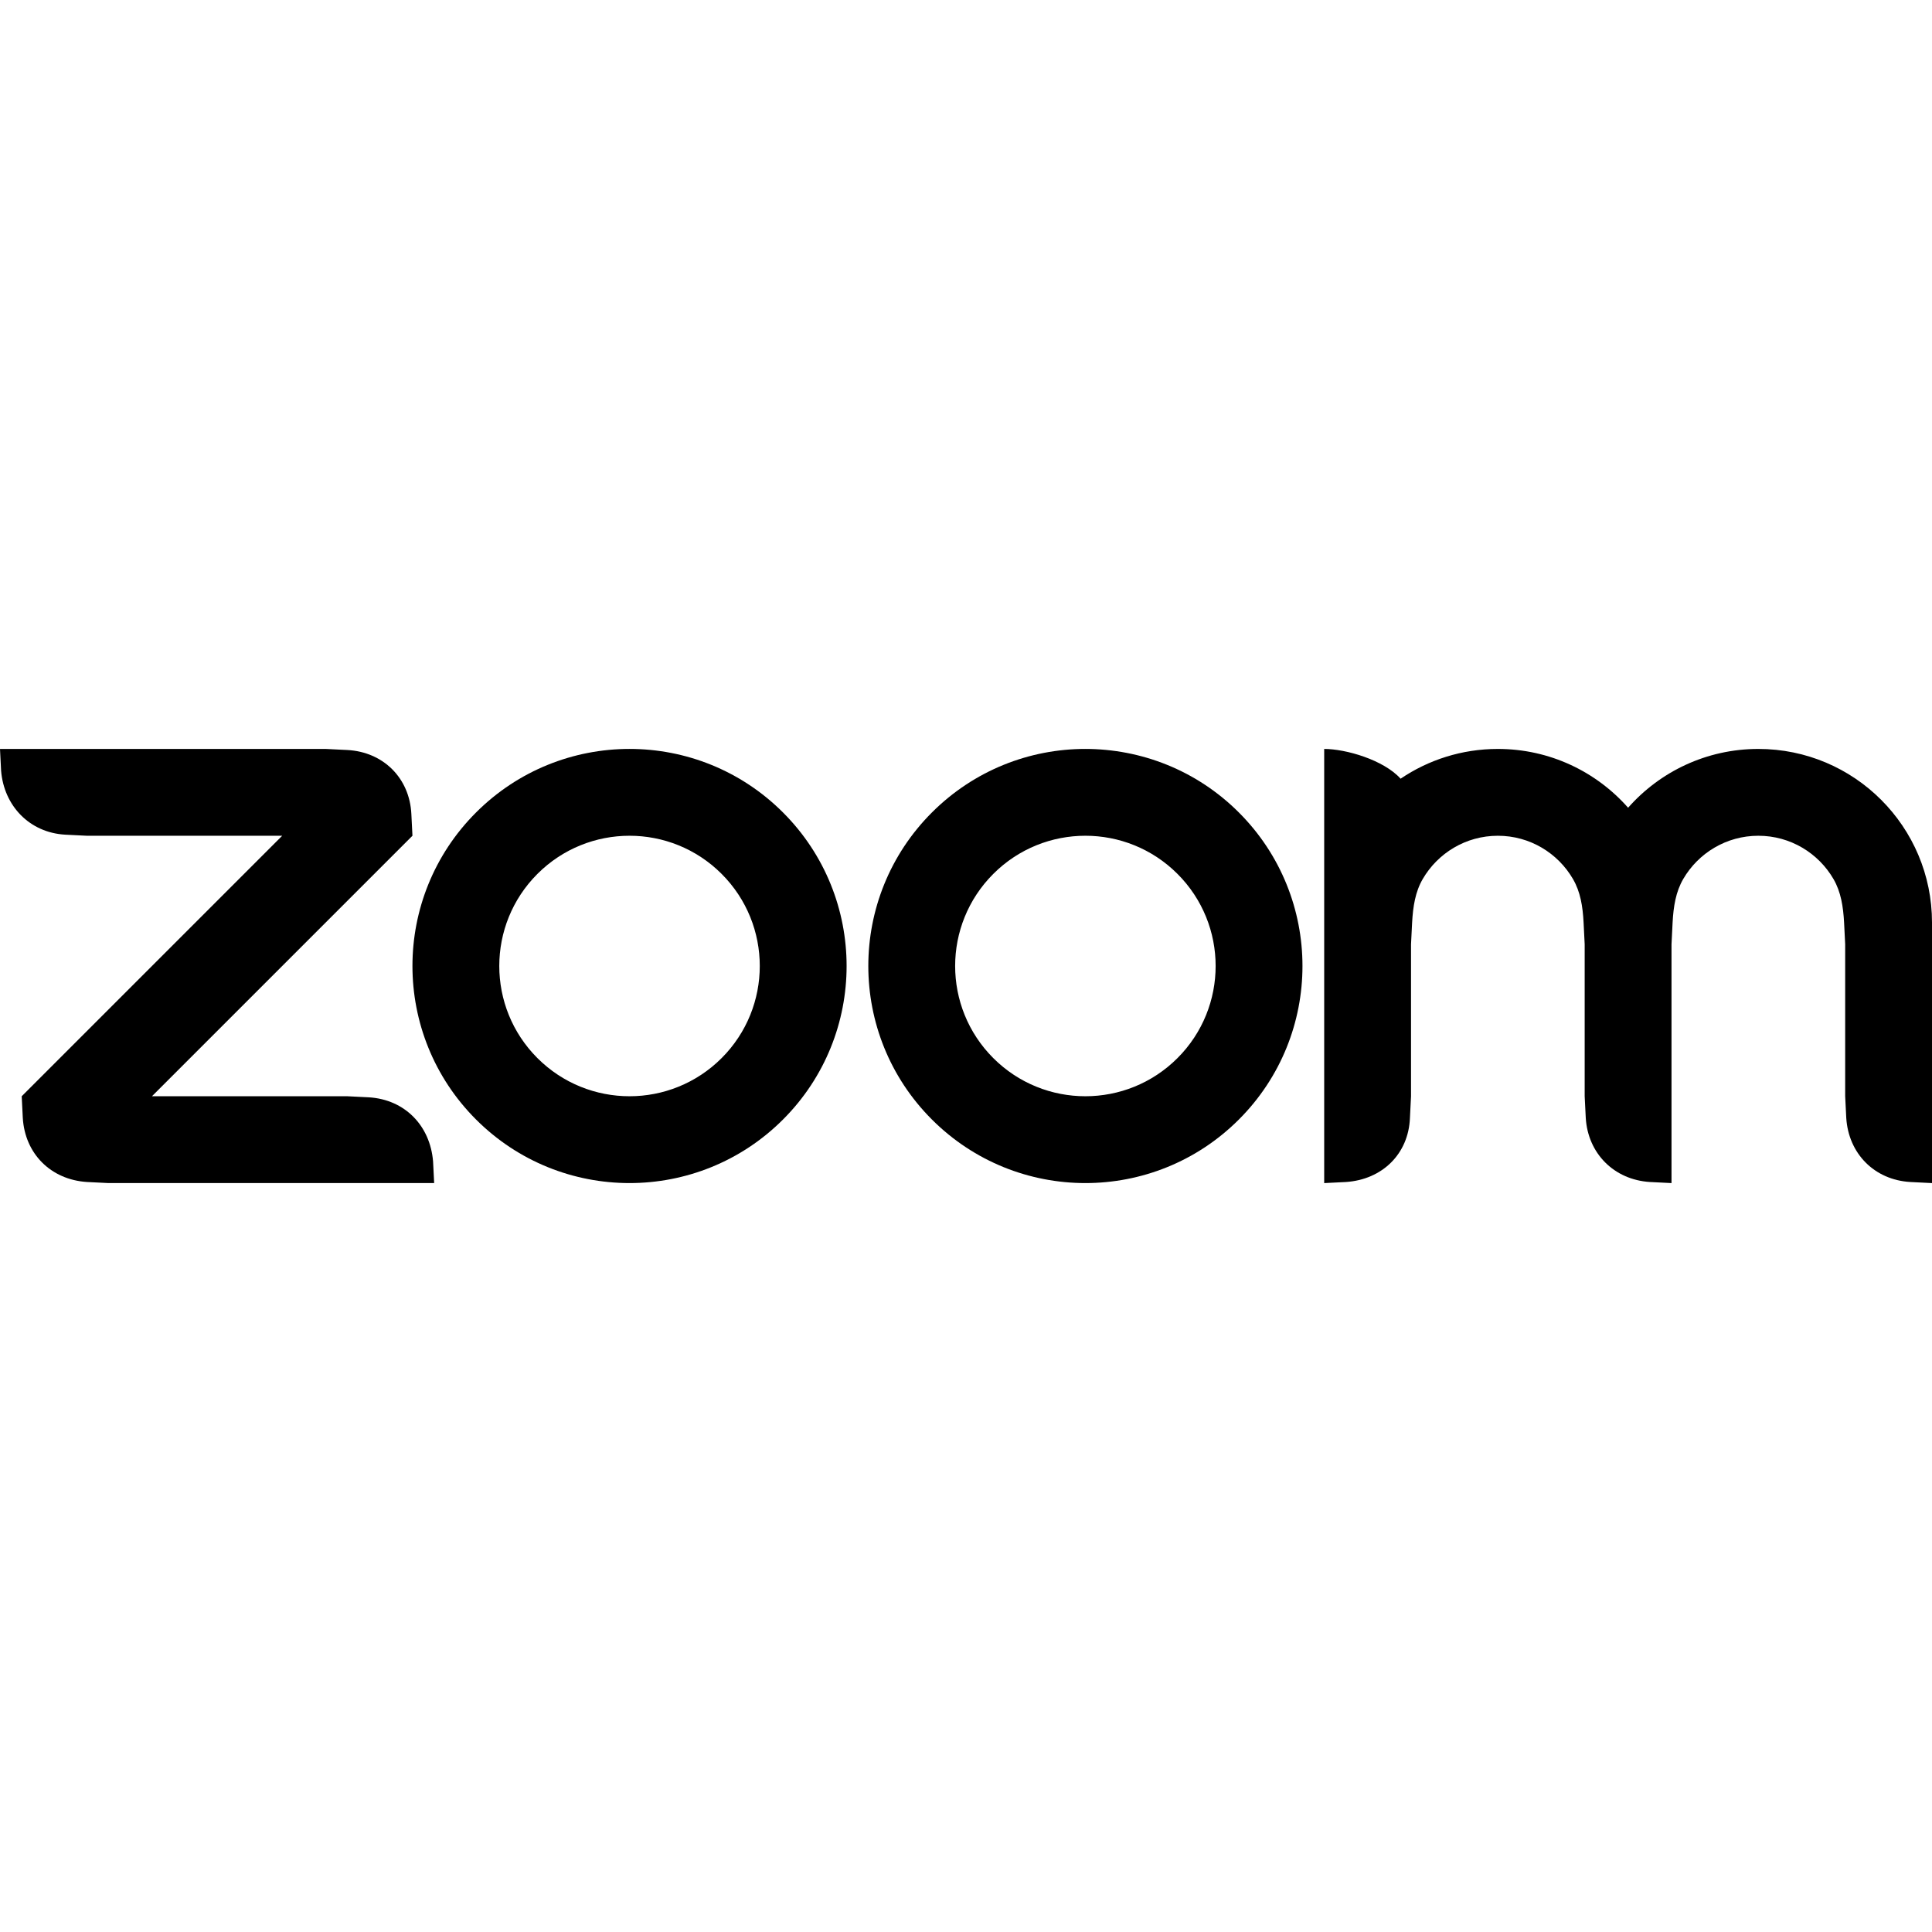
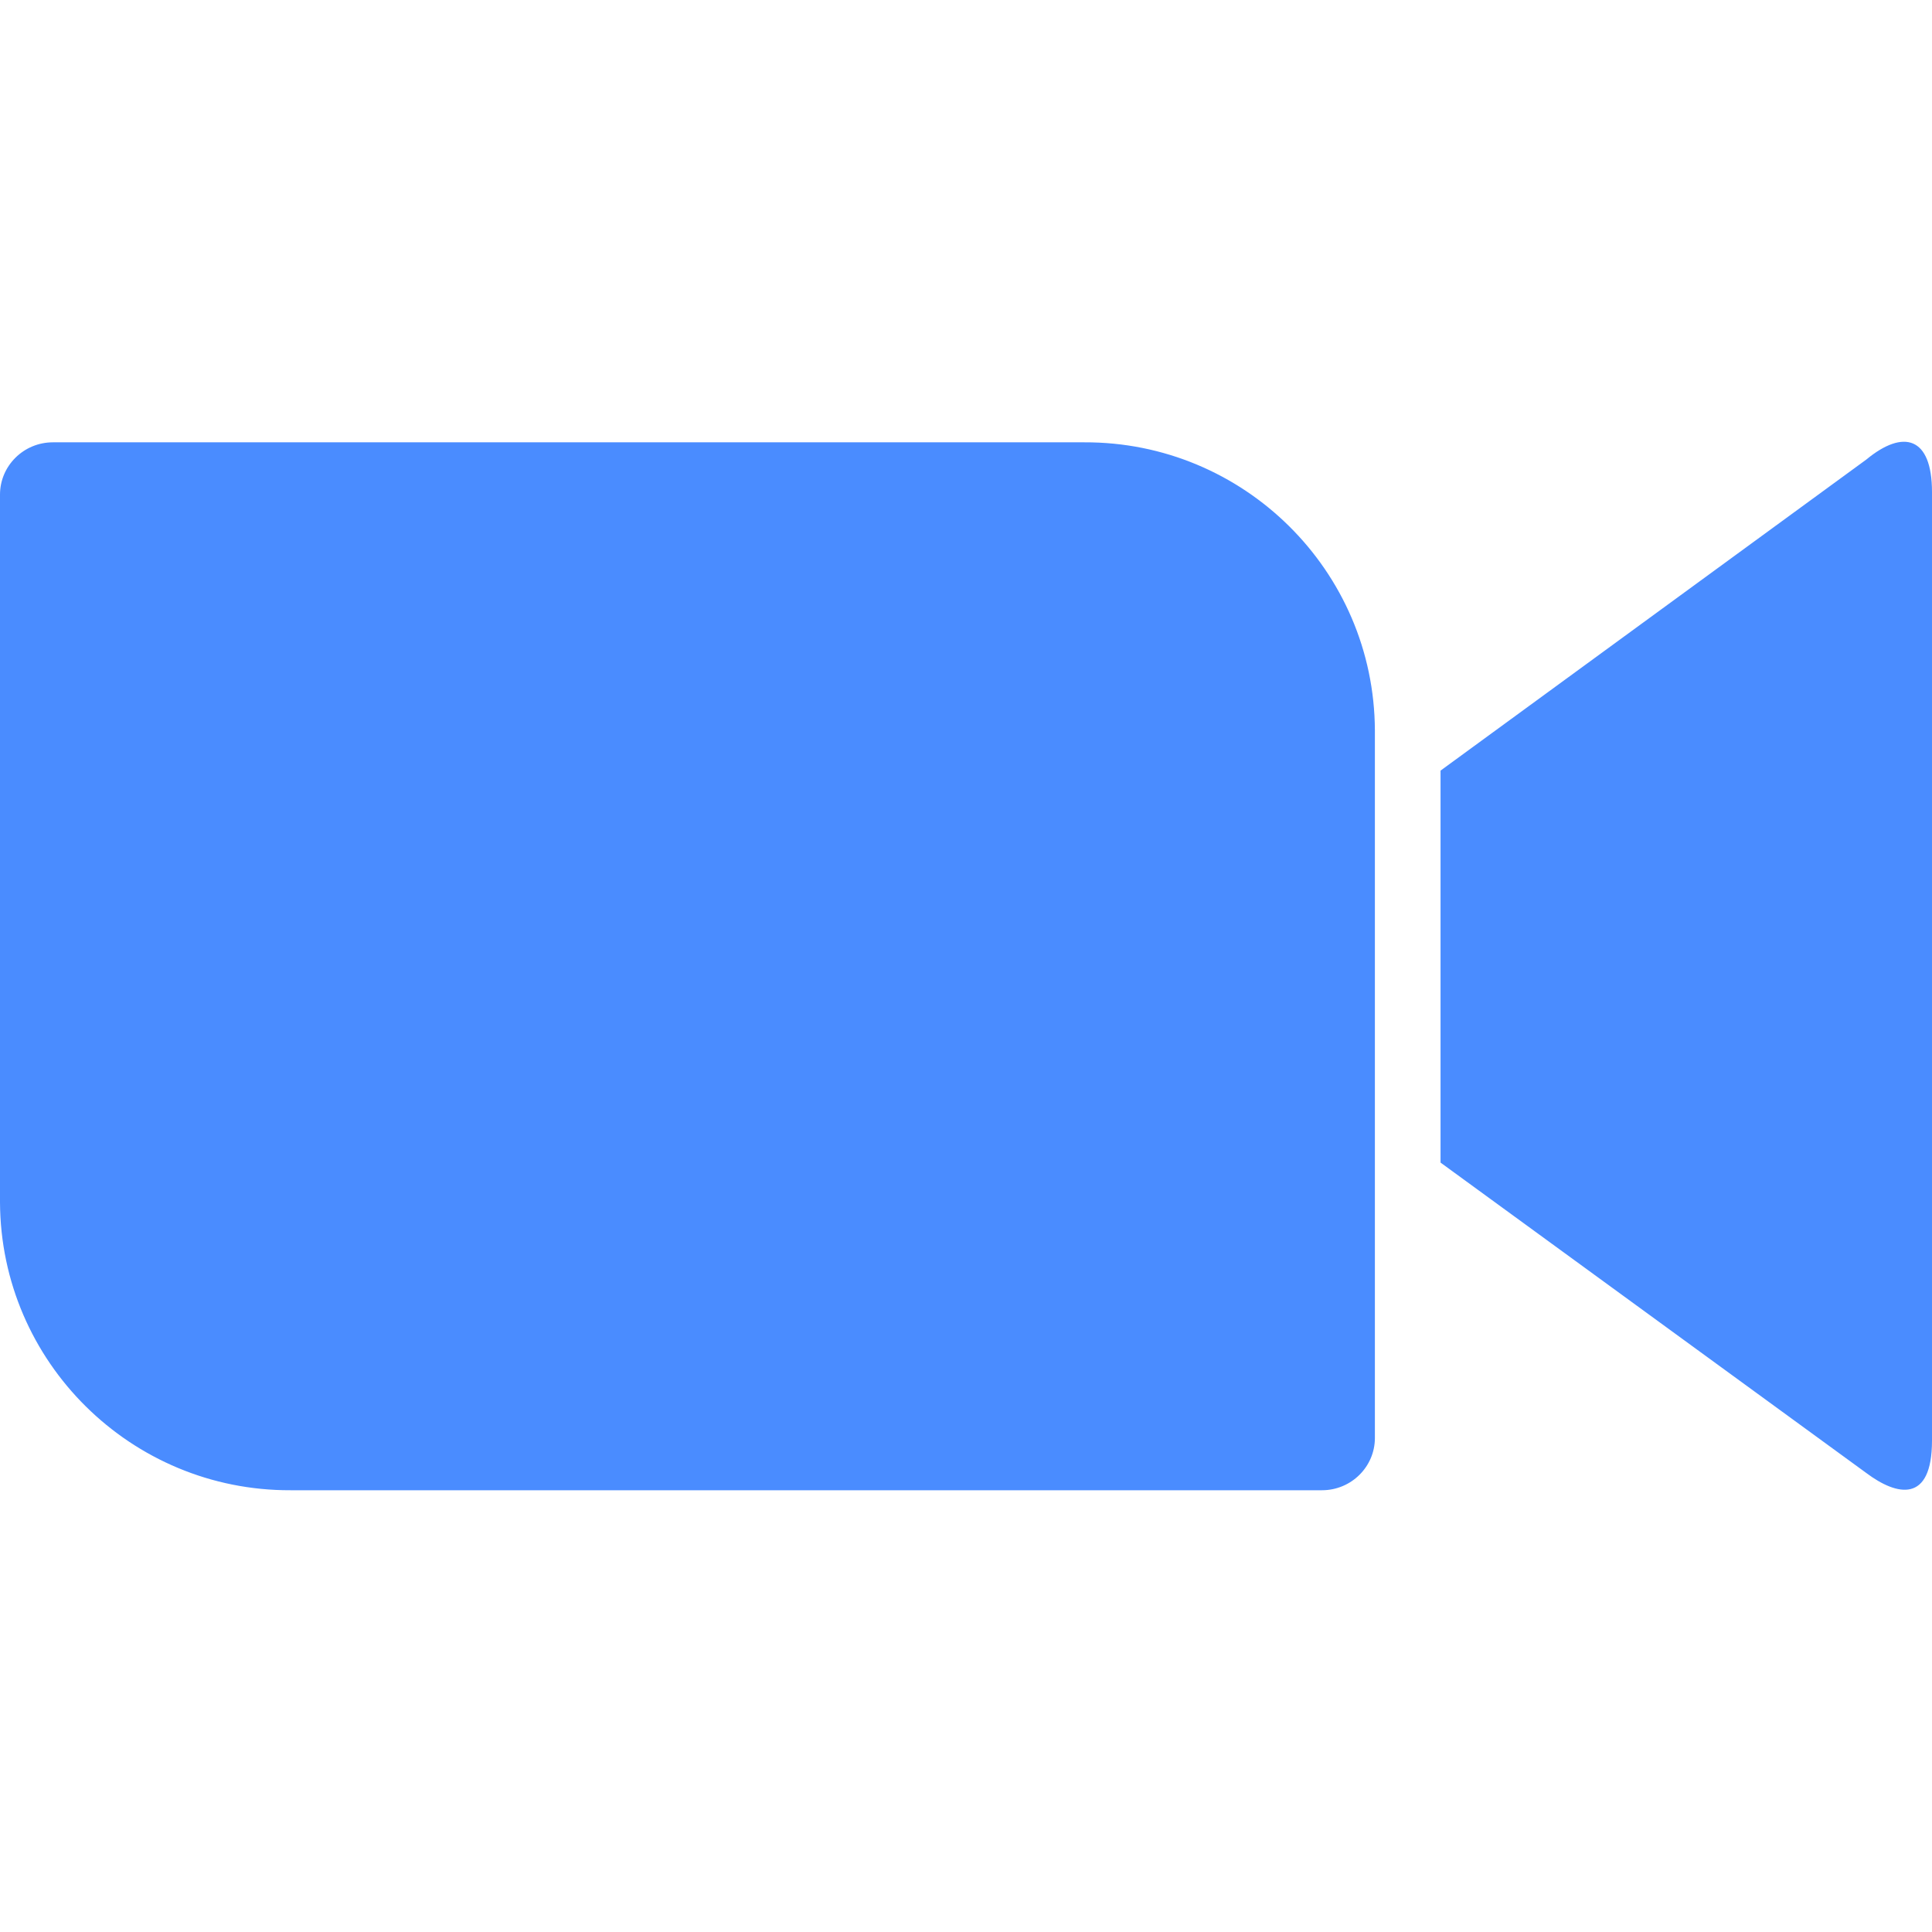
- <svg xmlns="http://www.w3.org/2000/svg" version="1.1" id="Capa_1" x="0px" y="0px" viewBox="0 0 512 512" style="enable-background:new 0 0 512 512;" xml:space="preserve" width="512" height="512">
-   <g>
-     <path style="fill-rule:evenodd;clip-rule:evenodd;" d="M207.51,215.321c-11.224-11.224-25.931-16.84-40.642-16.85h-0.073   c-14.71,0.009-29.418,5.626-40.642,16.85c-22.466,22.466-22.466,58.891,0,81.357c22.466,22.466,58.891,22.466,81.357,0   C229.976,274.212,229.976,237.788,207.51,215.321z M191.238,280.407c-13.48,13.48-35.334,13.48-48.814,0   c-13.48-13.48-13.48-35.334,0-48.814c13.48-13.48,35.334-13.48,48.814,0C204.718,245.073,204.718,266.927,191.238,280.407z" />
-     <path style="fill-rule:evenodd;clip-rule:evenodd;" d="M328.319,215.321c-11.224-11.224-25.931-16.84-40.715-16.85   c-14.711,0.009-29.418,5.626-40.642,16.85c-22.466,22.466-22.466,58.891,0,81.357c22.466,22.466,58.891,22.466,81.357,0   C350.785,274.212,350.785,237.788,328.319,215.321z M312.047,280.407c-13.48,13.48-35.334,13.48-48.814,0   c-13.48-13.48-13.48-35.334,0-48.814c13.48-13.48,35.335-13.48,48.814,0C325.527,245.073,325.527,266.927,312.047,280.407z" />
-     <path style="fill-rule:evenodd;clip-rule:evenodd;" d="M23.011,313.24l5.753,0.288h86.292l-0.288-5.747   c-0.77-9.472-7.477-16.383-16.971-16.976l-5.753-0.288H40.27l69.034-69.034l-0.288-5.746c-0.456-9.547-7.441-16.474-16.971-16.978   l-5.752-0.282L0,198.472l0.288,5.747c0.746,9.359,7.554,16.433,16.964,16.976l5.76,0.288h51.775L5.753,290.517l0.288,5.747   C6.608,305.748,13.457,312.611,23.011,313.24z" />
-     <path style="fill-rule:evenodd;clip-rule:evenodd;" d="M416.856,232.953c1.971,3.393,2.589,7.221,2.812,11.542l0.288,5.753v40.27   l0.288,5.747c0.569,9.408,7.485,16.375,16.976,16.977l5.747,0.288v-63.281l0.288-5.753c0.224-4.267,0.85-8.182,2.837-11.584   c3.99-6.835,11.402-11.427,19.887-11.427c8.515,0,15.95,4.625,19.93,11.501c1.96,3.386,2.566,7.295,2.794,11.511l0.288,5.747   v40.276l0.288,5.747c0.597,9.463,7.471,16.425,16.976,16.977l5.747,0.288v-63.229v-5.805c0-25.417-20.605-46.022-46.022-46.022   c-13.746,0-26.084,6.026-34.517,15.581c-8.433-9.555-20.771-15.581-34.517-15.581c-9.55,0-18.421,2.909-25.774,7.889   c-4.476-4.98-14.495-7.889-20.248-7.889v115.056l5.753-0.288c9.608-0.632,16.595-7.418,16.971-16.969l0.288-5.755v-40.27   l0.288-5.753c0.243-4.327,0.845-8.164,2.823-11.561c3.987-6.847,11.406-11.45,19.9-11.45   C405.446,221.483,412.872,226.095,416.856,232.953z" />
+ <svg xmlns="http://www.w3.org/2000/svg" clip-rule="evenodd" fill-rule="evenodd" height="512" image-rendering="optimizeQuality" shape-rendering="geometricPrecision" text-rendering="geometricPrecision" viewBox="0 0 512 512" width="512">
+   <g id="Layer_x0020_1">
+     <path d="m0 131.07v187.51c.17 42.4 34.8 76.52 77.03 76.35h273.31c7.77 0 14.02-6.25 14.02-13.85v-187.5c-.17-42.4-34.79-76.53-77.03-76.36h-273.31c-7.77 0-14.02 6.25-14.02 13.85zm381.76 73.15 112.84-82.44c9.8-8.1 17.4-6.08 17.4 8.62v251.35c0 16.73-9.29 14.7-17.4 8.62l-112.84-82.27z" fill="#4a8cff" fill-rule="nonzero" />
+     <path d="m-4496 938.35 5.76 23.28c-22.66 5.57-44.35 14.54-64.32 26.59l-12.32-20.56c22.01-13.28 45.91-23.17 70.88-29.31zm117.12 23.28c22.65 5.57 44.34 14.54 64.32 26.59l12.4-20.56c-22.04-13.29-45.97-23.18-70.96-29.31zm-274.88 92.91c-13.3 22.01-23.18 45.9-29.32 70.87l23.28 5.76c5.57-22.65 14.54-44.34 26.6-64.31zm-10.2 97.55-23.72-3.6c-3.84 25.43-3.84 51.29 0 76.71l23.72-3.6c-3.48-22.98-3.48-46.52 0-69.51zm349.4 233.38c-19.96 12.05-41.61 21.02-64.24 26.6l5.76 23.28c24.94-6.15 48.81-16.04 70.8-29.32zm109.4-163.87 23.72 3.6c3.84-25.42 3.84-51.28 0-76.71l-23.72 3.6c3.47 22.98 3.47 46.53 0 69.51zm-4.16 20.92c-5.58 22.66-14.55 44.34-26.6 64.32l20.56 12.4c13.29-22.04 23.18-45.96 29.32-70.96zm-190.48 173.75c-23.05 3.47-46.48 3.47-69.53 0l-3.59 23.72c25.43 3.84 51.29 3.84 76.72 0zm151.99-91.79c-13.83 18.74-30.4 35.29-49.15 49.11l14.24 19.32c20.68-15.21 38.97-33.44 54.24-54.08zm-49.15-324.38c18.75 13.84 35.32 30.41 49.15 49.16l19.33-14.4c-15.23-20.63-33.46-38.86-54.08-54.08zm-324.36 49.16c13.83-18.75 30.4-35.32 49.16-49.16l-14.4-19.32c-20.63 15.22-38.86 33.45-54.08 54.08zm385.4 17.6c12.05 19.95 21.02 41.6 26.6 64.23l23.28-5.76c-6.16-24.94-16.04-48.81-29.32-70.79zm-233.41-109.39c23.05-3.47 46.48-3.47 69.53 0l3.6-23.72c-25.43-3.84-51.29-3.84-76.72 0zm-139.67 441.8-49.56 11.56 11.56-49.56-23.36-5.48-11.56 49.56c-4.06 17.3 11.54 32.89 28.84 28.84l49.52-11.36zm-56.36-64.87 23.36 5.43 8-34.35c-11.67-19.6-20.36-40.81-25.8-62.96l-23.28 5.76c5.22 21.21 13.15 41.66 23.6 60.84zm77.64 59.99 5.44 23.36 25.28-5.88c19.18 10.45 39.63 18.38 60.84 23.6l5.76-23.28c-22.1-5.51-43.26-14.26-62.8-25.96zm-28.81-308.09c-36.59 66.25-34.31 147.14 5.97 211.22l-20 85.31 85.32-20c74.83 47.13 171.29 41.79 240.46-13.32s95.93-147.93 66.7-231.39c-59.28-169.3-292.25-187.9-378.45-31.82z" fill="#3a76f0" fill-rule="nonzero" />
+     <path d="m-3632.44 1137.31c142.96-49.28 92.44-211.16 106.92-206.34 93.59 45.76 198.84 145.6 198.84 295.36 0 114.82-89.02 216.32-218.4 216.32-114.77 5.2-212.03-83.57-217.23-198.35-5.41-119 105.74-205.79 105.74-184.37.99 12.2 11.35 77.38 24.13 77.38z" fill="#e73d76" />
+     <path d="m-2691.65 1017.87c76.8 4.51 121.77 38.29 126.14 69.82 2.13 20.62-11.57 36.65-35.35 36.65-34.74 0-38.28-46.3-98.1-46.3-26.97 0-49.75 11.22-49.75 35.55 0 50.84 191.65 21.31 191.65 133.26 0 64.53-51.65 106.81-128.75 106.81-67.81 0-135.97-30.74-135.63-83.67.12-15.97 12.02-30.62 27.88-30.62 39.94 0 39.57 59.33 103.16 59.33 44.59 0 59.82-24.34 59.82-41.3 0-61.25-192.78-23.69-192.78-138.89 0-62.35 51.22-105.35 131.71-100.64zm42.06 403.05c123.03 74.37 267.08-68 189.81-192.33 28.85-164.81-115.36-305.83-278.27-275.54-122.71-74.76-267.39 67.13-190.44 191.7-29.38 163.57 114.01 307.61 278.9 276.17z" fill="#178cc8" />
+     <path d="m-2148.34 1442.86h105.65v-341.33h-105.65zm274.55-179.17c0-47.98 22.09-76.58 64.38-76.58 38.85 0 57.51 27.44 57.51 76.58v179.18l105.17-.01s0-124.68 0-216.11-51.83-135.64-124.2-135.64c-72.4 0-102.86 56.4-102.86 56.4v-45.98h-101.35v341.33h101.35s0-126.58 0-179.17zm-222.22-206.85c34.5 0 62.47-28.22 62.47-63 0-34.77-27.97-62.97-62.47-62.97-34.52 0-62.48 28.2-62.48 62.97 0 34.78 27.96 63 62.48 63z" fill="#10658f" />
+     <path d="m-5239.92 1594.94c.02 7.81 2.31 120.68 120.76 127.72 0 32.55.03 56.15.03 87.21-8.97.52-77.97-4.49-120.93-42.8l-.13 169.78c1.63 117.84-85.08 189.54-198.44 164.78-195.46-58.47-130.51-348.37 65.75-317.34 0 93.59.05-.03.05 93.59-81.07-11.93-108.19 55.51-86.65 103.81 19.61 43.96 100.34 53.5 128.49-8.53 3.19-12.14 4.79-25.98 4.79-41.52v-337.13z" />
+     <g fill-rule="nonzero">
+       <path d="m-4469.99 1933.14c-13.44 70.49-29.86 138.07-78.5 173.37-15.02-106.54 22.04-186.55 39.25-271.5-29.34-49.39 3.53-148.79 65.42-124.29 76.15 30.12-65.95 183.63 29.44 202.8 99.6 20.01 140.26-172.81 78.51-235.51-89.24-90.55-259.76-2.07-238.79 127.57 5.1 31.69 37.84 41.3 13.08 85.04-57.11-12.66-74.15-57.7-71.96-117.76 3.53-98.29 88.32-167.11 173.36-176.63 107.56-12.04 208.5 39.48 222.44 140.65 15.69 114.2-48.55 237.87-163.55 228.98-31.18-2.43-44.26-17.87-68.7-32.72z" fill="#d0272c" />
+       <path d="m-3756.02 1594.51-33.39 89.04v356.14h122.38v66.82h66.81l66.75-66.82h100.14l133.56-133.51v-311.67zm44.49 44.49h367.26v244.88l-77.92 77.92h-122.4l-66.73 66.73v-66.73h-100.21zm122.42 222.65h44.52v-133.55h-44.52zm122.41 0h44.51v-133.55h-44.51z" fill="#5a3e85" />
+       <path d="m-2698.74 1733.62c-11.72.21-21.62 10.19-21.41 21.58.21 11.81 9.93 21.04 21.98 20.9 12.08-.15 21.24-9.48 21.13-21.54-.1-11.83-9.77-21.16-21.7-20.94zm150.41 136.23c-9.29-.07-17.18 7.54-17.56 16.93-.4 10.03 7.4 18.28 17.33 18.3 9.61.03 17.2-7.23 17.55-16.8.37-10.05-7.43-18.36-17.32-18.43zm-92.53 18.41c.38-10.01-7.67-18.41-17.7-18.45-9.92-.04-18.24 8.47-17.89 18.33.32 9.43 8.26 17.05 17.77 17.06 9.49.01 17.45-7.4 17.82-16.94zm109.84 164.41c-14.63-1.53-30.01 6.91-45.31 8.48-46.63 4.77-88.4-8.23-122.85-40.08-65.51-60.59-56.15-153.5 19.64-203.15 67.36-44.13 166.15-29.42 213.64 31.81 41.45 53.43 36.58 124.36-14.02 169.25-23.61 20.95-13.71 27.63-7.57 51.97-13.6-6.06-28.68-16.73-43.53-18.28zm-302.83-319.04c-11.95-.36-21.78 8.78-22.13 20.56-.35 11.94 8.78 21.5 20.82 21.81 11.93.3 21.94-8.84 22.38-20.47.44-11.59-9.66-21.57-21.07-21.9zm72.22 213.69c-18.57-2.3-35.48-4.83-52.48-6.27-5.87-.49-12.84.21-17.82 3.02-16.51 9.32-32.34 19.84-51.1 31.56 3.44-15.57 5.67-29.2 9.62-42.32 2.9-9.63 1.55-15-7.33-21.28-115.1-81.26-78.79-230.75 49.97-272.81 100.32-32.78 226.22 24.88 236.57 135.64-96.71 5.05-176.11 70.06-167.43 172.46z" fill="#3caf41" />
+       <path d="m-2014.21 1705.12c79.75 0 144.4 65.1 144.4 145.39 0 80.3-64.65 145.39-144.4 145.39s-144.4-65.09-144.4-145.39c0-80.29 64.65-145.39 144.4-145.39zm230.6 8.52c39.88 0 72.2 61.27 72.2 136.87.13 18.22-7.61 136.88-72.19 136.88-39.88 0-72.21-61.3-72.21-136.88s32.33-136.87 72.2-136.87zm111.61 14.25c14.02 0 25.39 54.9 25.39 122.62 0 67.7-11.37 122.62-25.39 122.62-14.03 0-25.39-54.9-25.39-122.62s11.36-122.62 25.39-122.62z" fill="#1e1b1e" />
+       <path d="m-1229.55 1594.85c-28.14 0-51.13 22.99-51.13 51.13s22.99 51.13 51.13 51.13h51.14v-51.13c0-28.14-22.65-51.13-51.14-51.13zm-187.02 323.95c0 28.14 22.99 51.13 51.13 51.13s51.13-22.99 51.13-51.13v-51.13h-51.13c-28.48 0-51.13 22.99-51.13 51.13zm136.23 0v136.58c0 28.14 23 51.13 51.14 51.13s51.13-22.99 51.13-51.13v-136.58c0-28.14-22.99-51.13-51.13-51.13-28.49 0-51.14 22.99-51.14 51.13zm187.03 187.71c28.14 0 51.13-22.99 51.13-51.13s-22.99-51.13-51.13-51.13h-51.13v51.13c0 28.14 22.99 51.13 51.13 51.13zm136.24-136.58c28.14 0 51.13-22.99 51.13-51.13s-22.99-51.13-51.13-51.13h-136.24c-28.14 0-51.13 22.99-51.13 51.13s22.99 51.13 51.13 51.13zm51.13-187.71c0-28.14-22.99-51.13-51.13-51.13s-51.14 22.99-51.14 51.13v51.13h51.14c28.14.35 51.13-22.65 51.13-51.13zm-136.24 0v-136.58c0-28.14-22.99-51.13-51.13-51.13s-51.13 22.99-51.13 51.13v136.58c0 28.14 22.99 51.13 51.13 51.13 28.48.35 51.13-22.65 51.13-51.13zm-187.37-51.13h-135.89c-28.14 0-51.13 22.99-51.13 51.13s22.99 51.13 51.13 51.13h136.24c28.14 0 51.13-22.99 51.13-51.13-.34-28.14-22.99-51.13-51.48-51.13z" fill="#e01e5a" />
+       <path d="m-909.22 1020.7-80.97 408.28s-11.33 28.31-42.47 14.72l-187.72-143.67c25.23-22.69 220.97-198.65 229.52-206.63 13.23-12.35 5.03-19.7-10.36-10.36l-289.11 183.59-111.54-37.55s-17.55-6.22-19.25-19.81 19.82-20.95 19.82-20.95l454.71-178.38s37.37-16.42 37.37 10.76z" fill="#23b7ec" />
+     </g>
  </g>
</svg>
